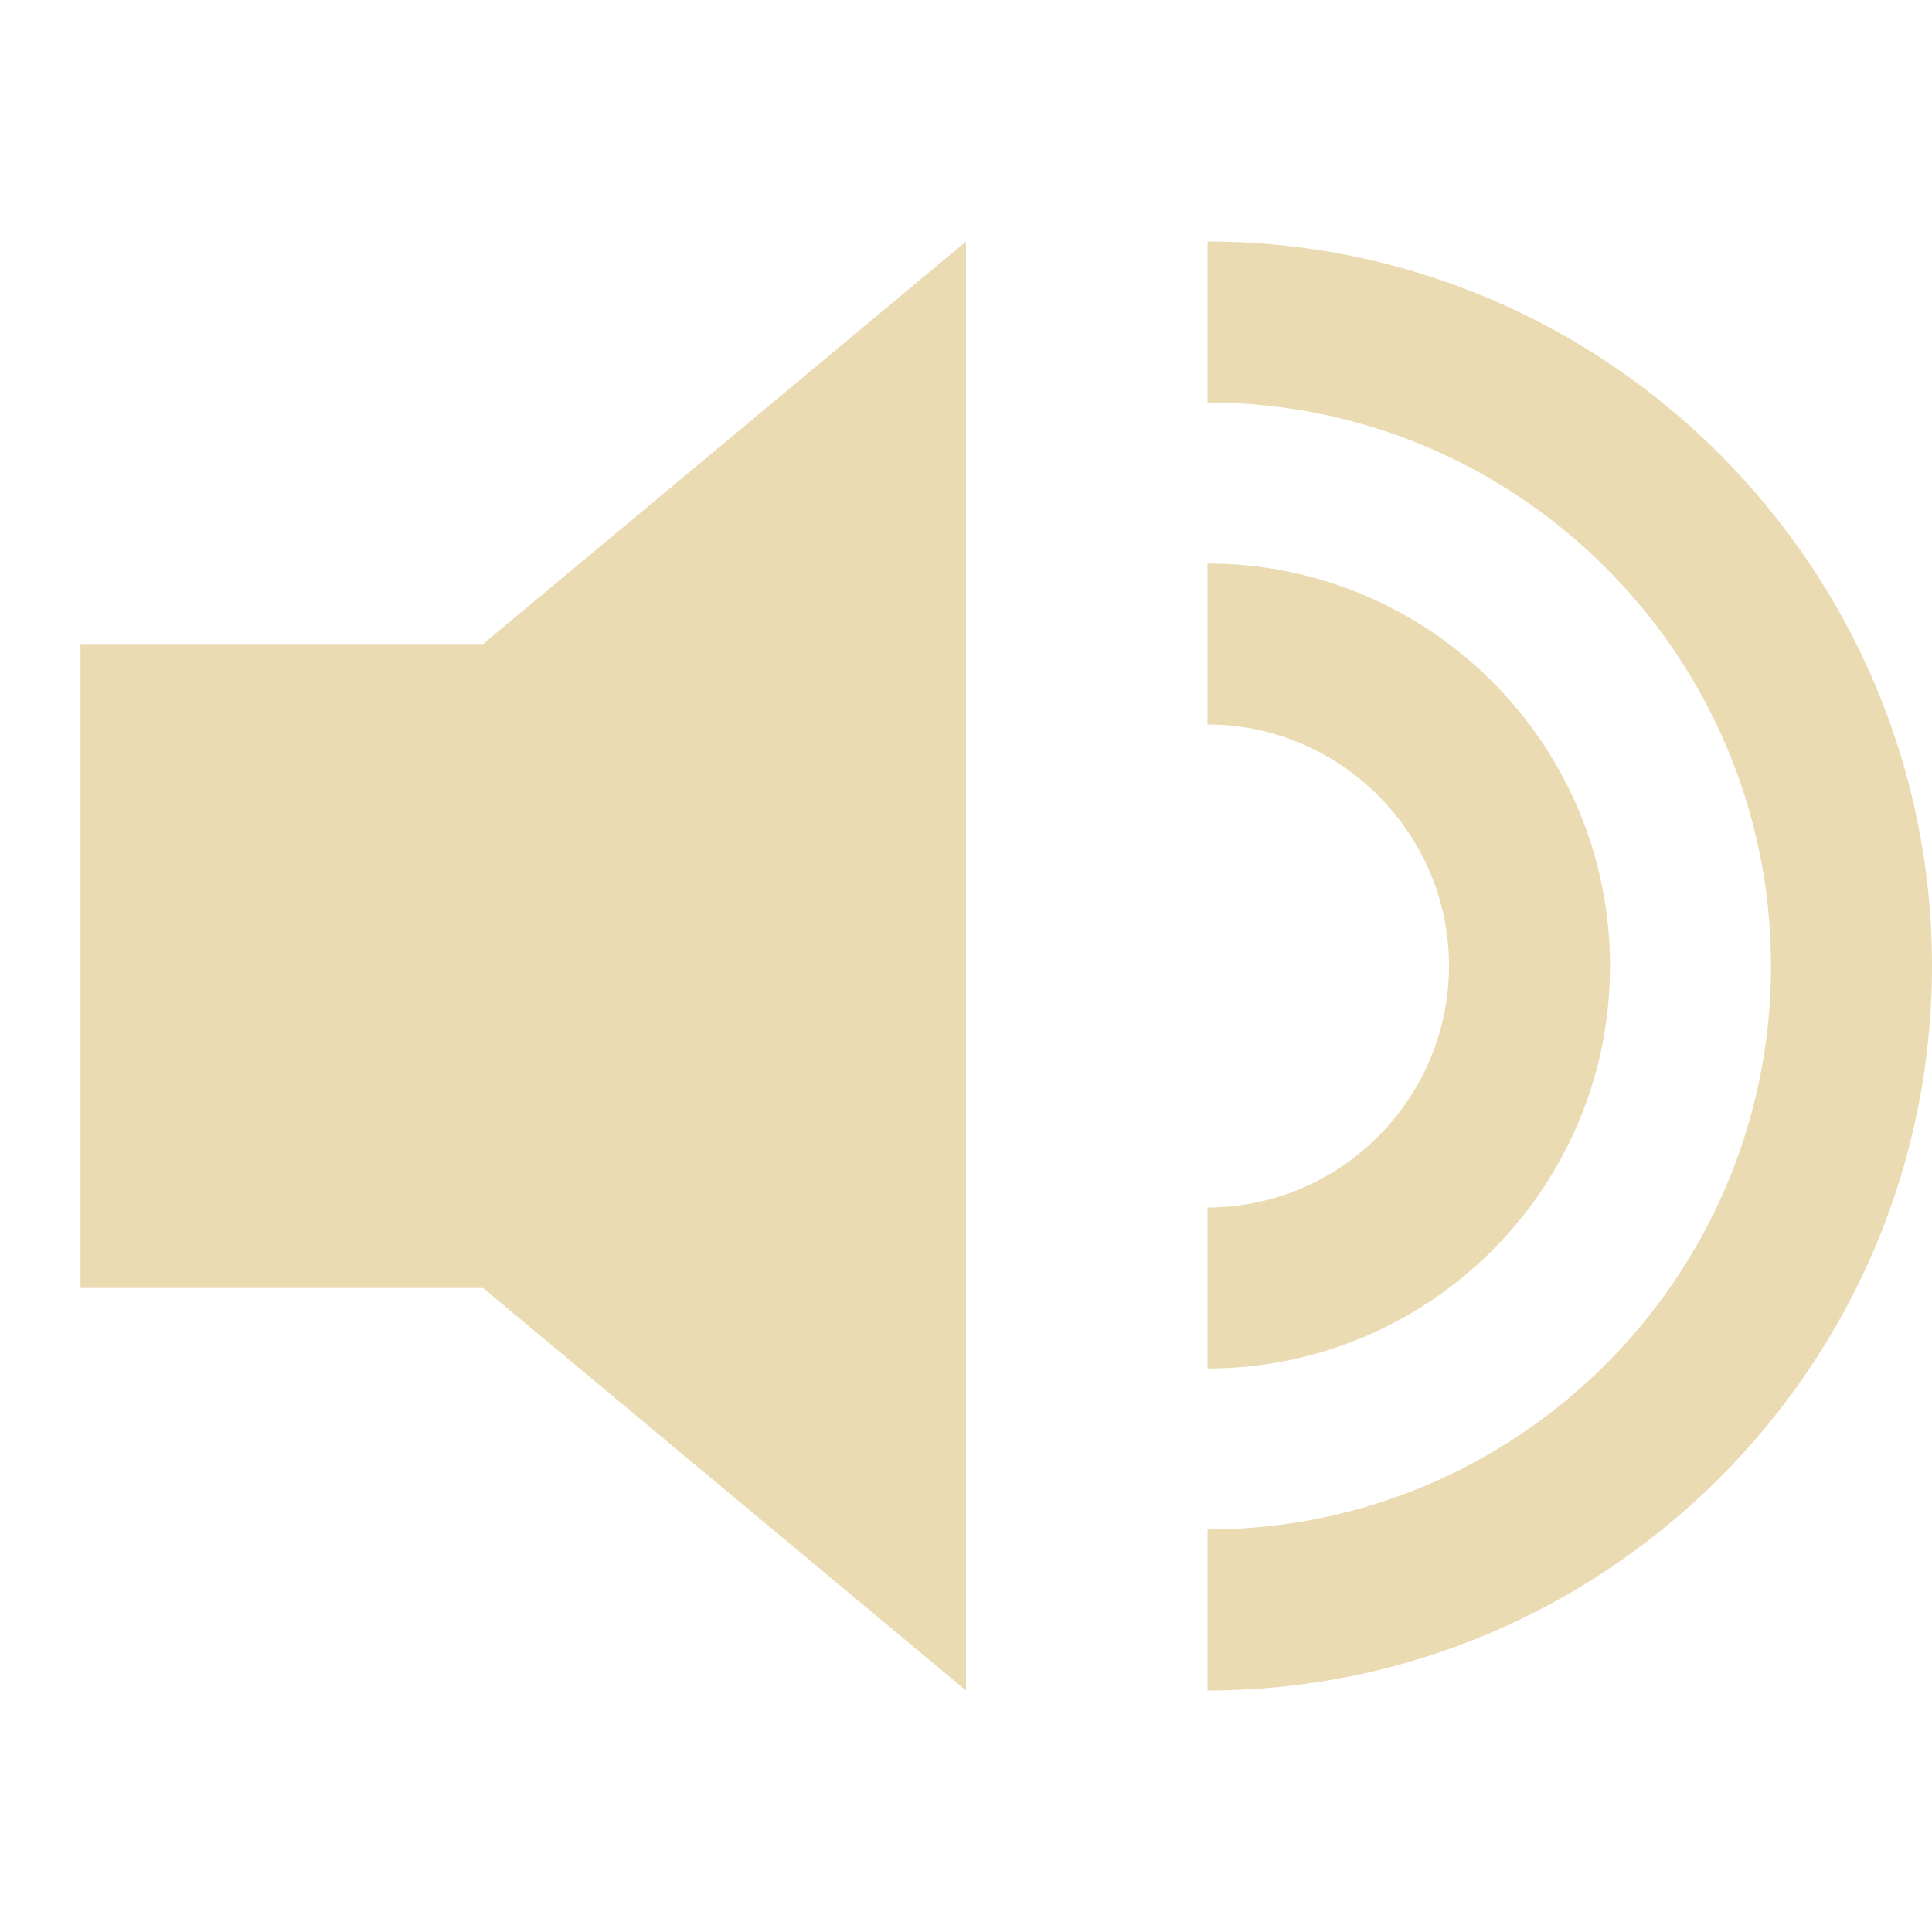
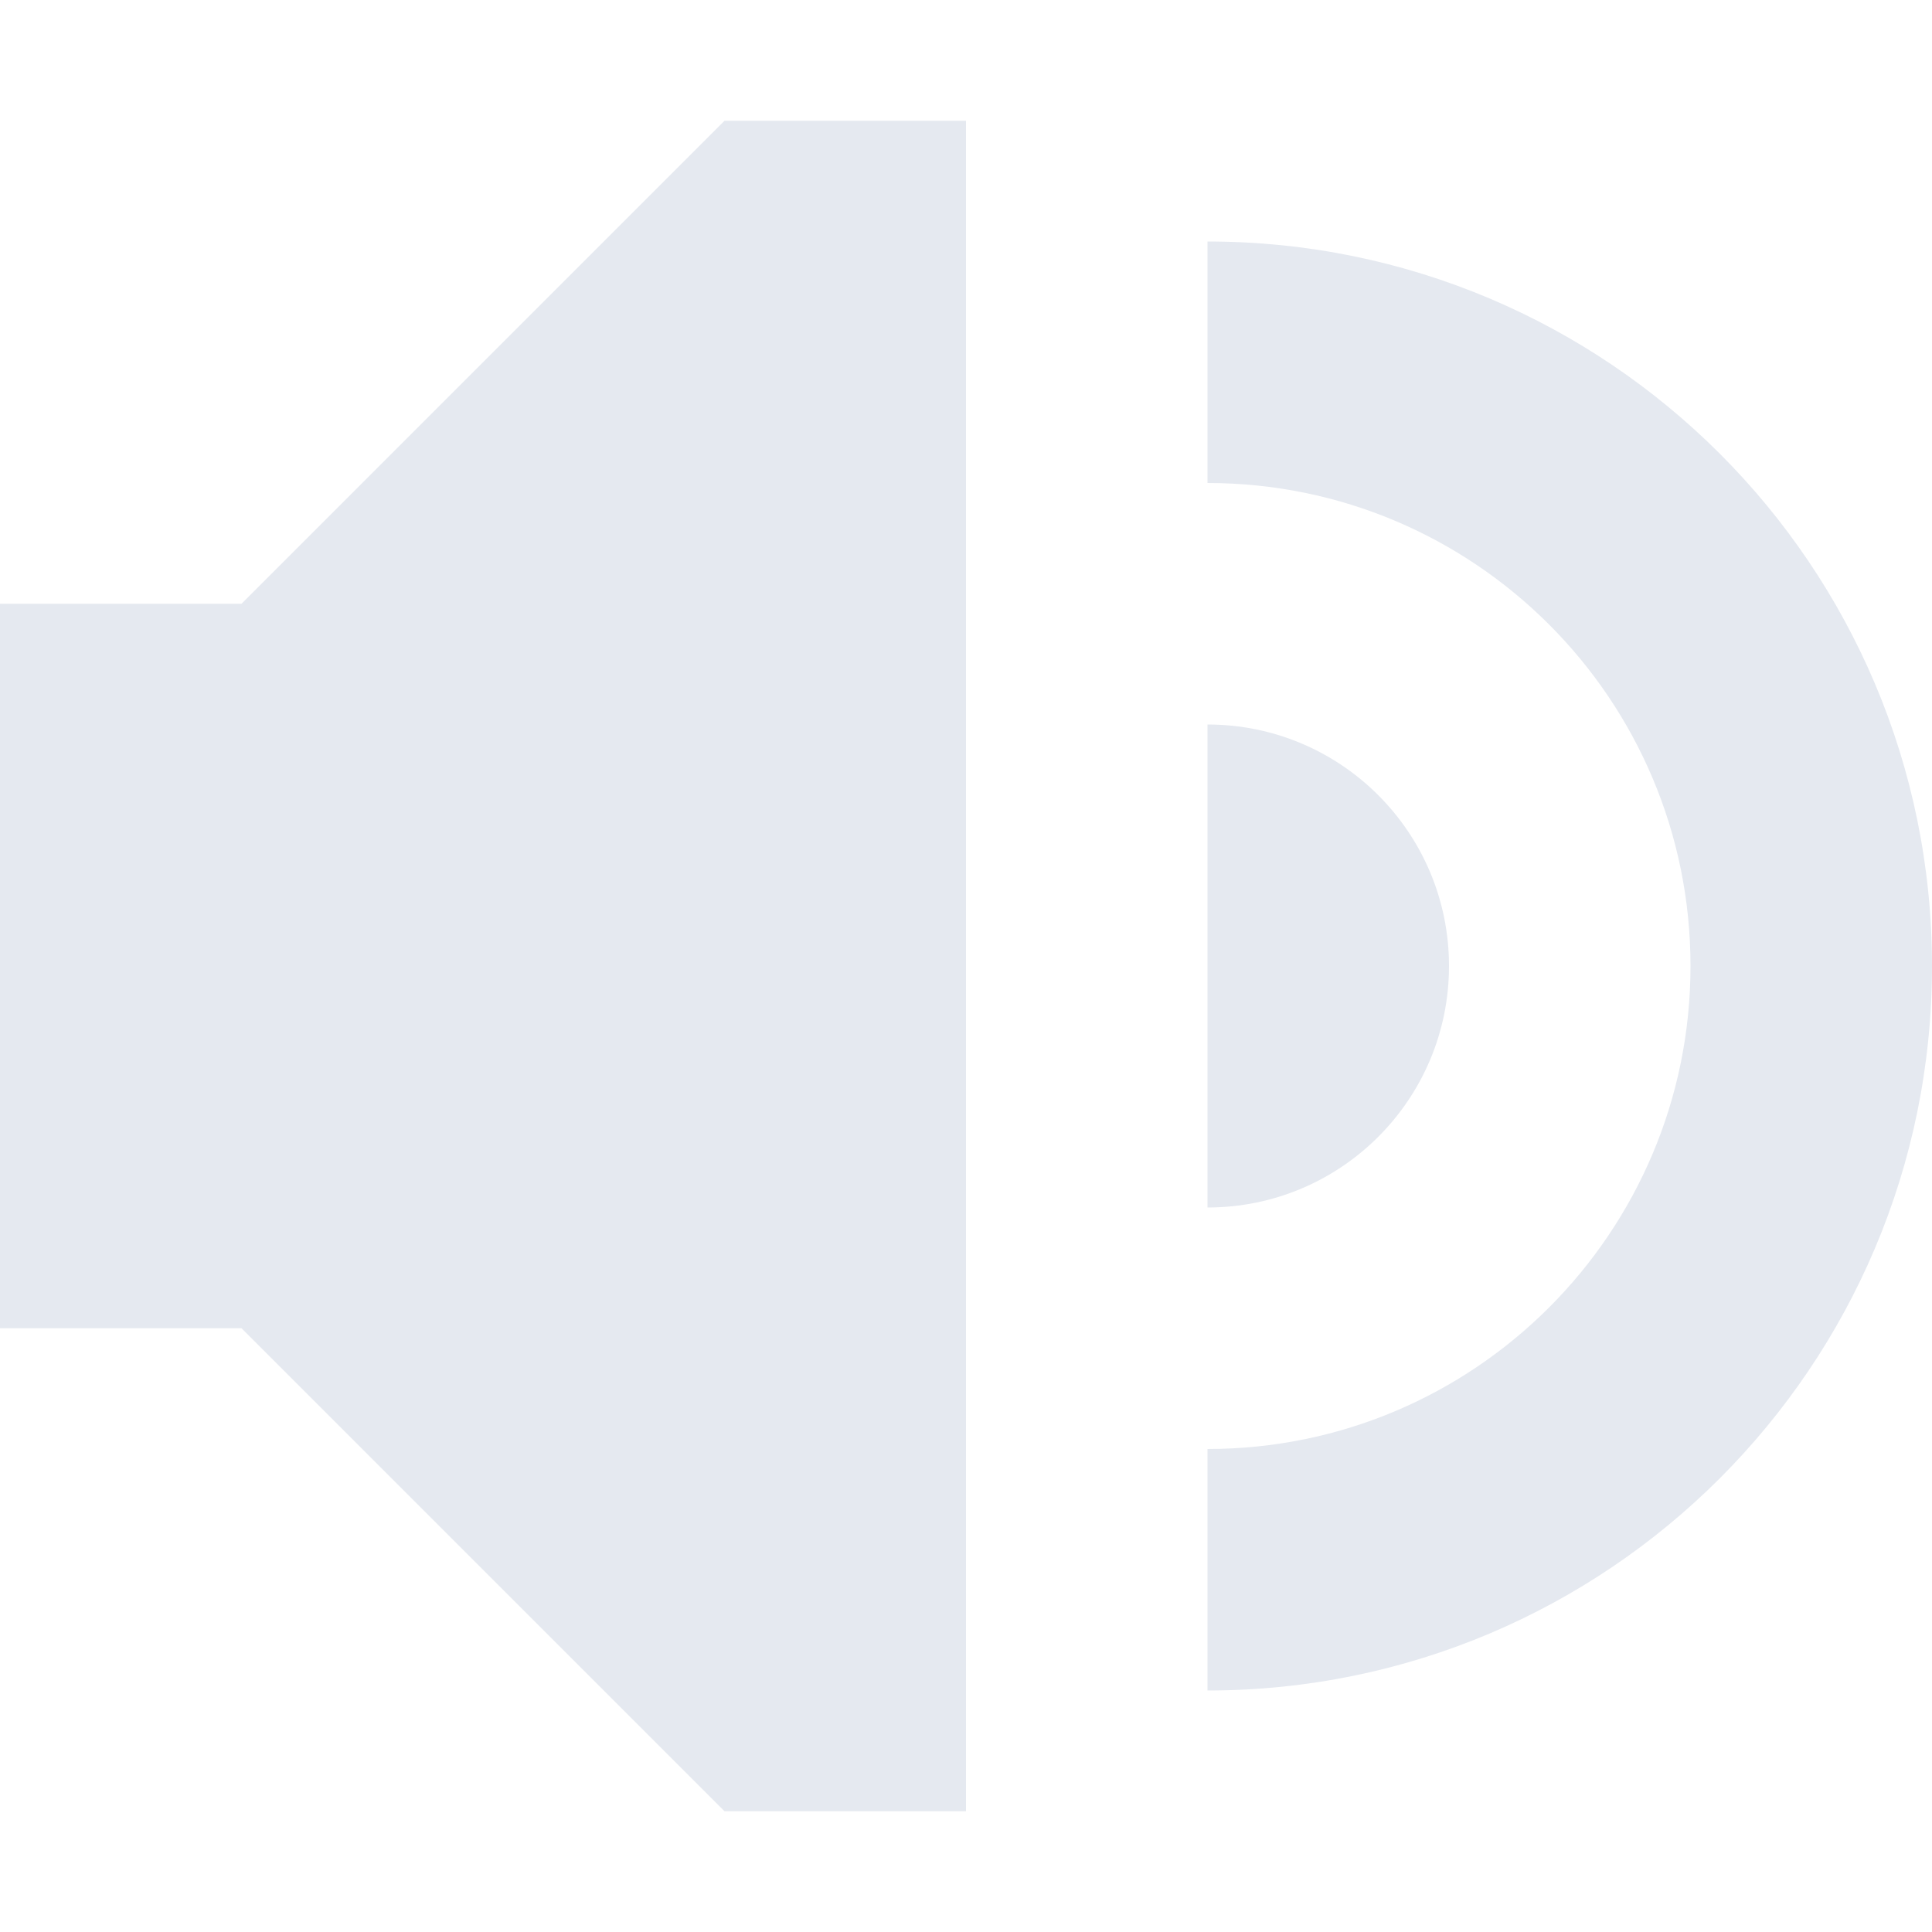
- <svg xmlns="http://www.w3.org/2000/svg" fill="#ebdbb2" height="800px" width="800px" version="1.1" id="Filled_Icons" x="0px" y="0px" viewBox="0 0 24 24" enable-background="new 0 0 24 24" xml:space="preserve">
+ <svg xmlns="http://www.w3.org/2000/svg" width="800px" height="800px" viewBox="0 0 16 16" fill="none">
  <g id="SVGRepo_bgCarrier" stroke-width="0" />
  <g id="SVGRepo_tracerCarrier" stroke-linecap="round" stroke-linejoin="round" />
  <g id="SVGRepo_iconCarrier">
-     <g id="Volume-Filled">
-       <path d="M15,21v-2c3.86,0,7-3.14,7-7s-3.14-7-7-7V3c4.96,0,9,4.04,9,9S19.96,21,15,21z M15,17v-2c1.65,0,3-1.35,3-3s-1.35-3-3-3V7 c2.76,0,5,2.24,5,5S17.76,17,15,17z M1,12v4h5l6,5V3L6,8H1V12" />
-     </g>
+     <path d="M6 1H8V15H6L2 11H0V5H2L6 1Z" fill="#E5E9F0" />
+     <path d="M14 8C14 5.791 12.209 4 10 4V2C13.314 2 16 4.686 16 8C16 11.314 13.314 14 10 14V12C12.209 12 14 10.209 14 8Z" fill="#E5E9F0" />
+     <path d="M12 8C12 9.105 11.105 10 10 10V6C11.105 6 12 6.895 12 8Z" fill="#E5E9F0" />
  </g>
</svg>
